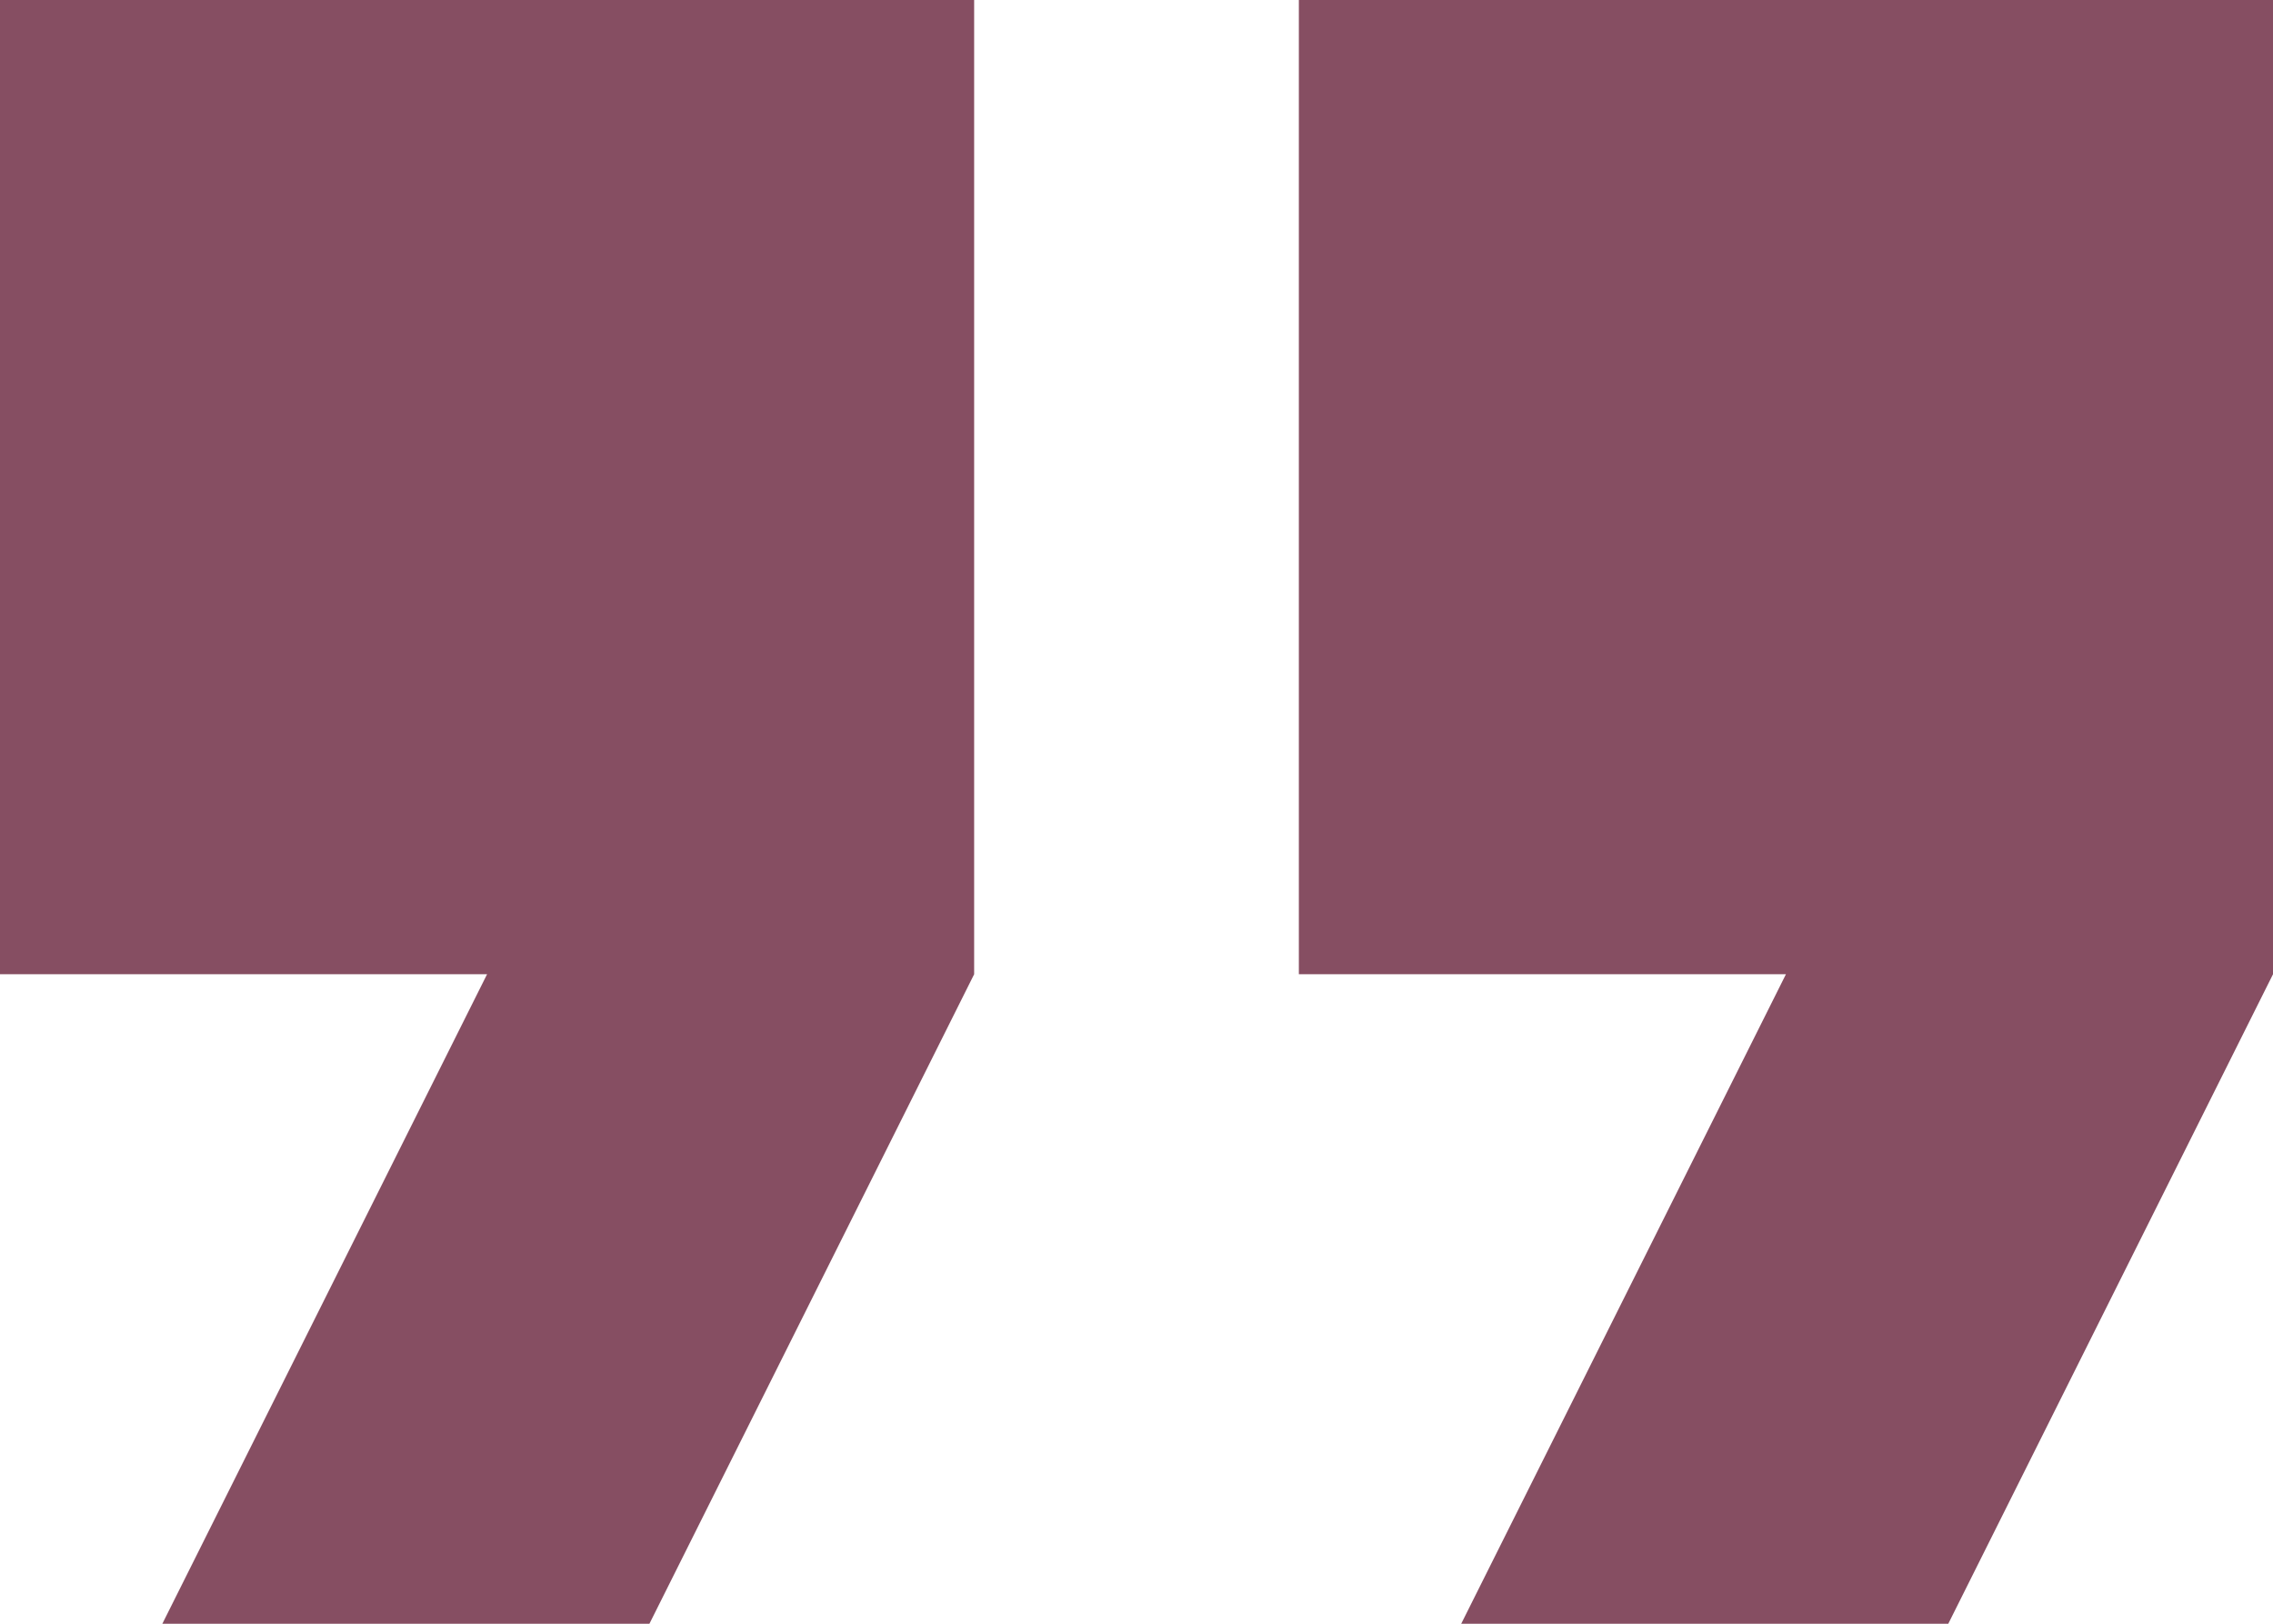
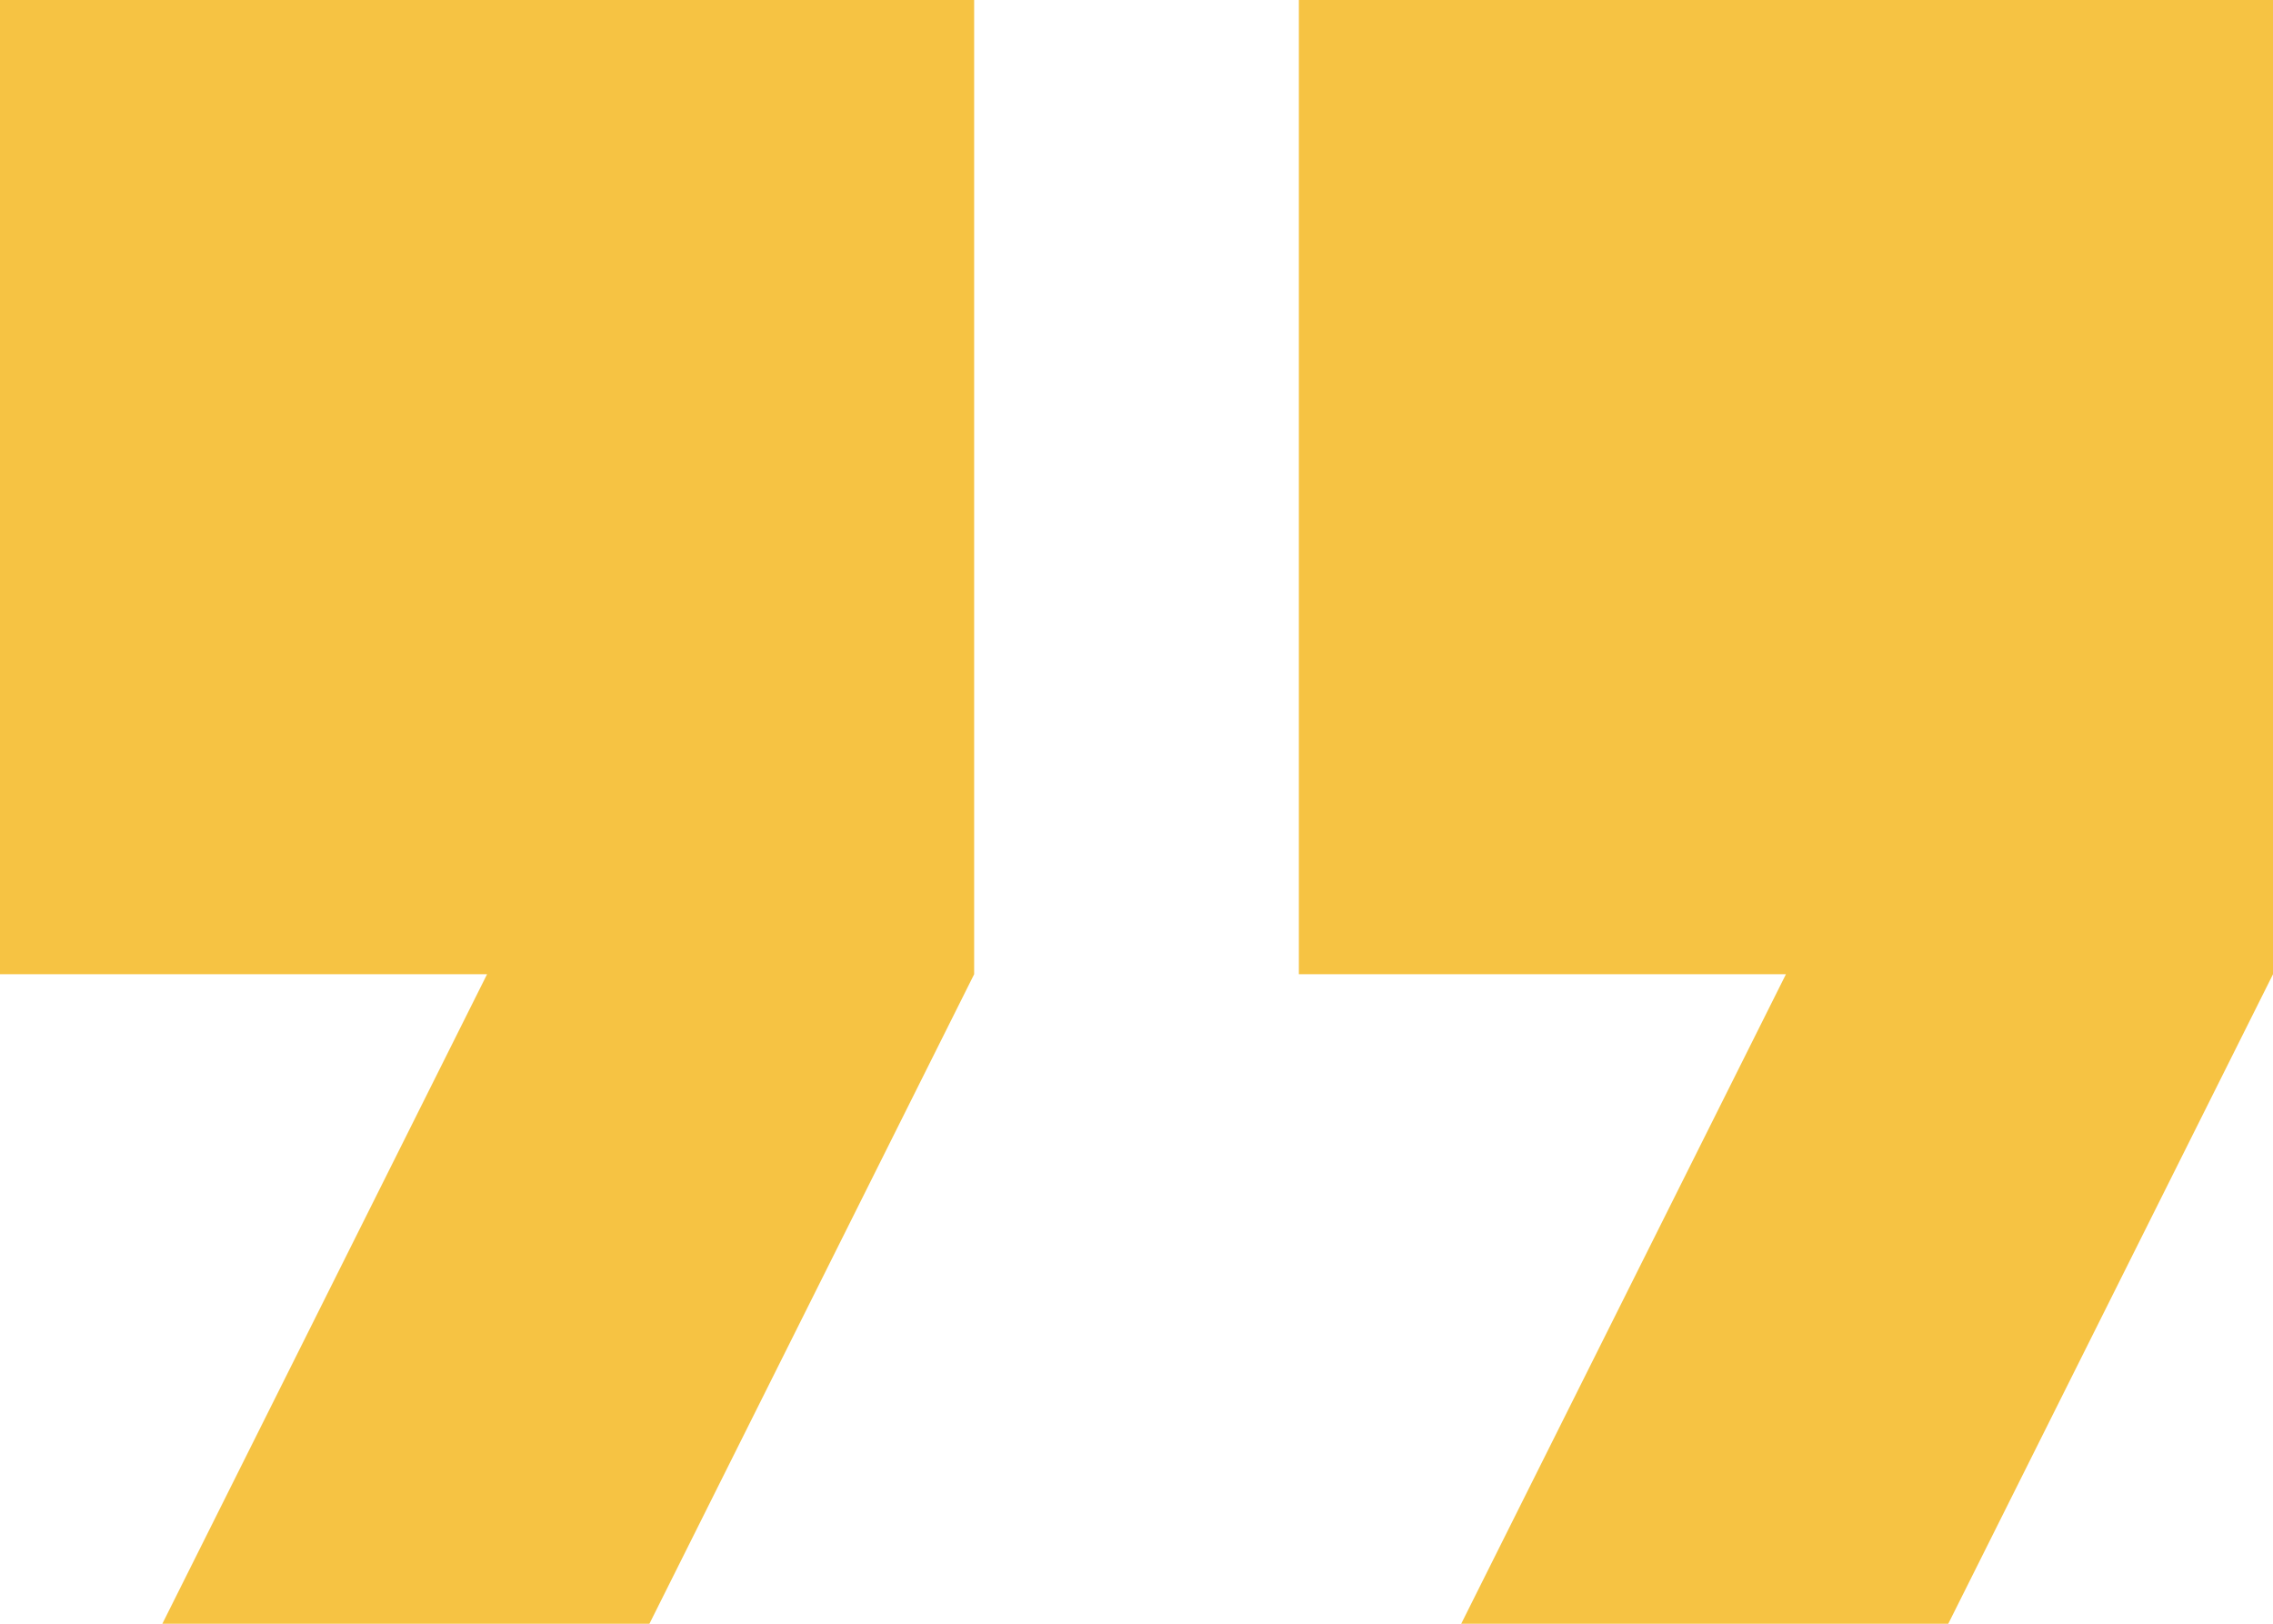
<svg xmlns="http://www.w3.org/2000/svg" id="quote" width="35.392" height="25.28" viewBox="0 0 35.392 25.28">
  <g id="Grupo_11051" data-name="Grupo 11051" transform="translate(0 0)">
    <g id="Grupo_11050" data-name="Grupo 11050">
-       <path id="Trazado_9761" data-name="Trazado 9761" d="M0,15.168H7.584L2.528,25.28h7.584l5.056-10.112V0H0Z" fill="#864E62" />
-       <path id="Trazado_9762" data-name="Trazado 9762" d="M0,0V15.168H7.584L2.528,25.28h7.584l5.056-10.112V0Z" transform="translate(20.224)" fill="#864E62" />
+       <path id="Trazado_9761" data-name="Trazado 9761" d="M0,15.168H7.584L2.528,25.28h7.584l5.056-10.112V0H0Z" fill="#F6C343" />
+       <path id="Trazado_9762" data-name="Trazado 9762" d="M0,0V15.168H7.584L2.528,25.28h7.584l5.056-10.112V0Z" transform="translate(20.224)" fill="#F6C343" />
    </g>
  </g>
</svg>
